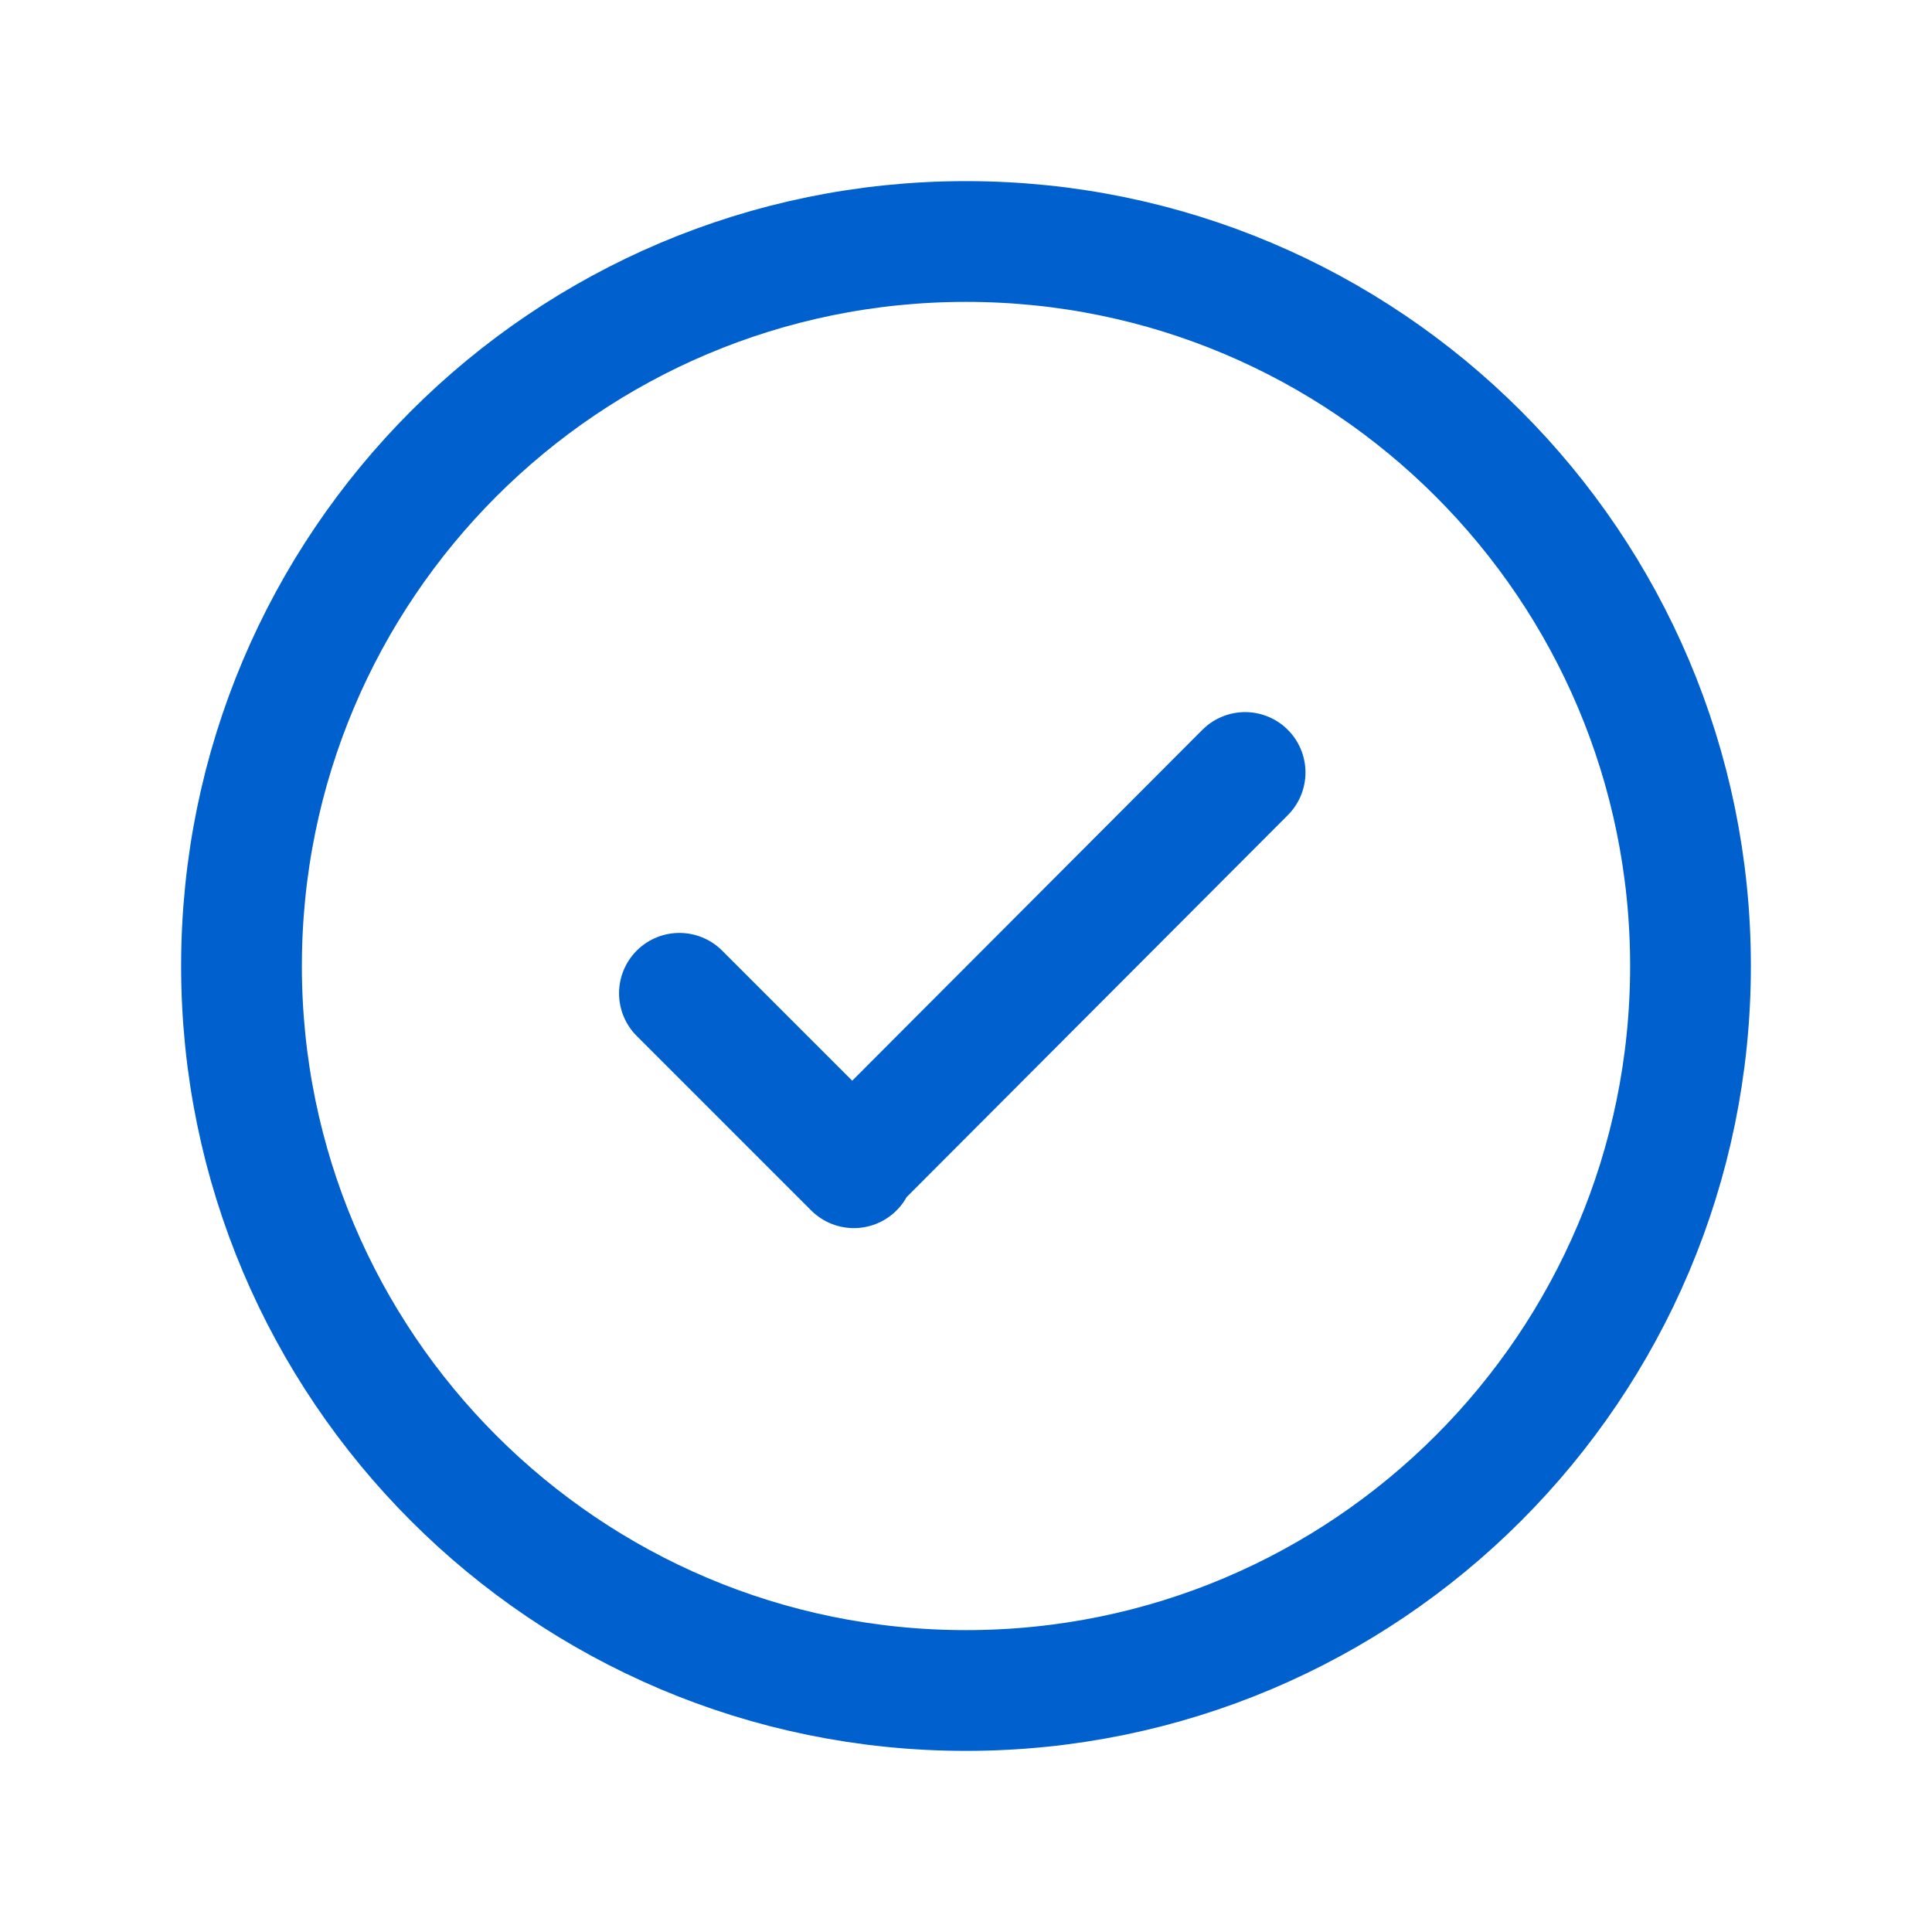
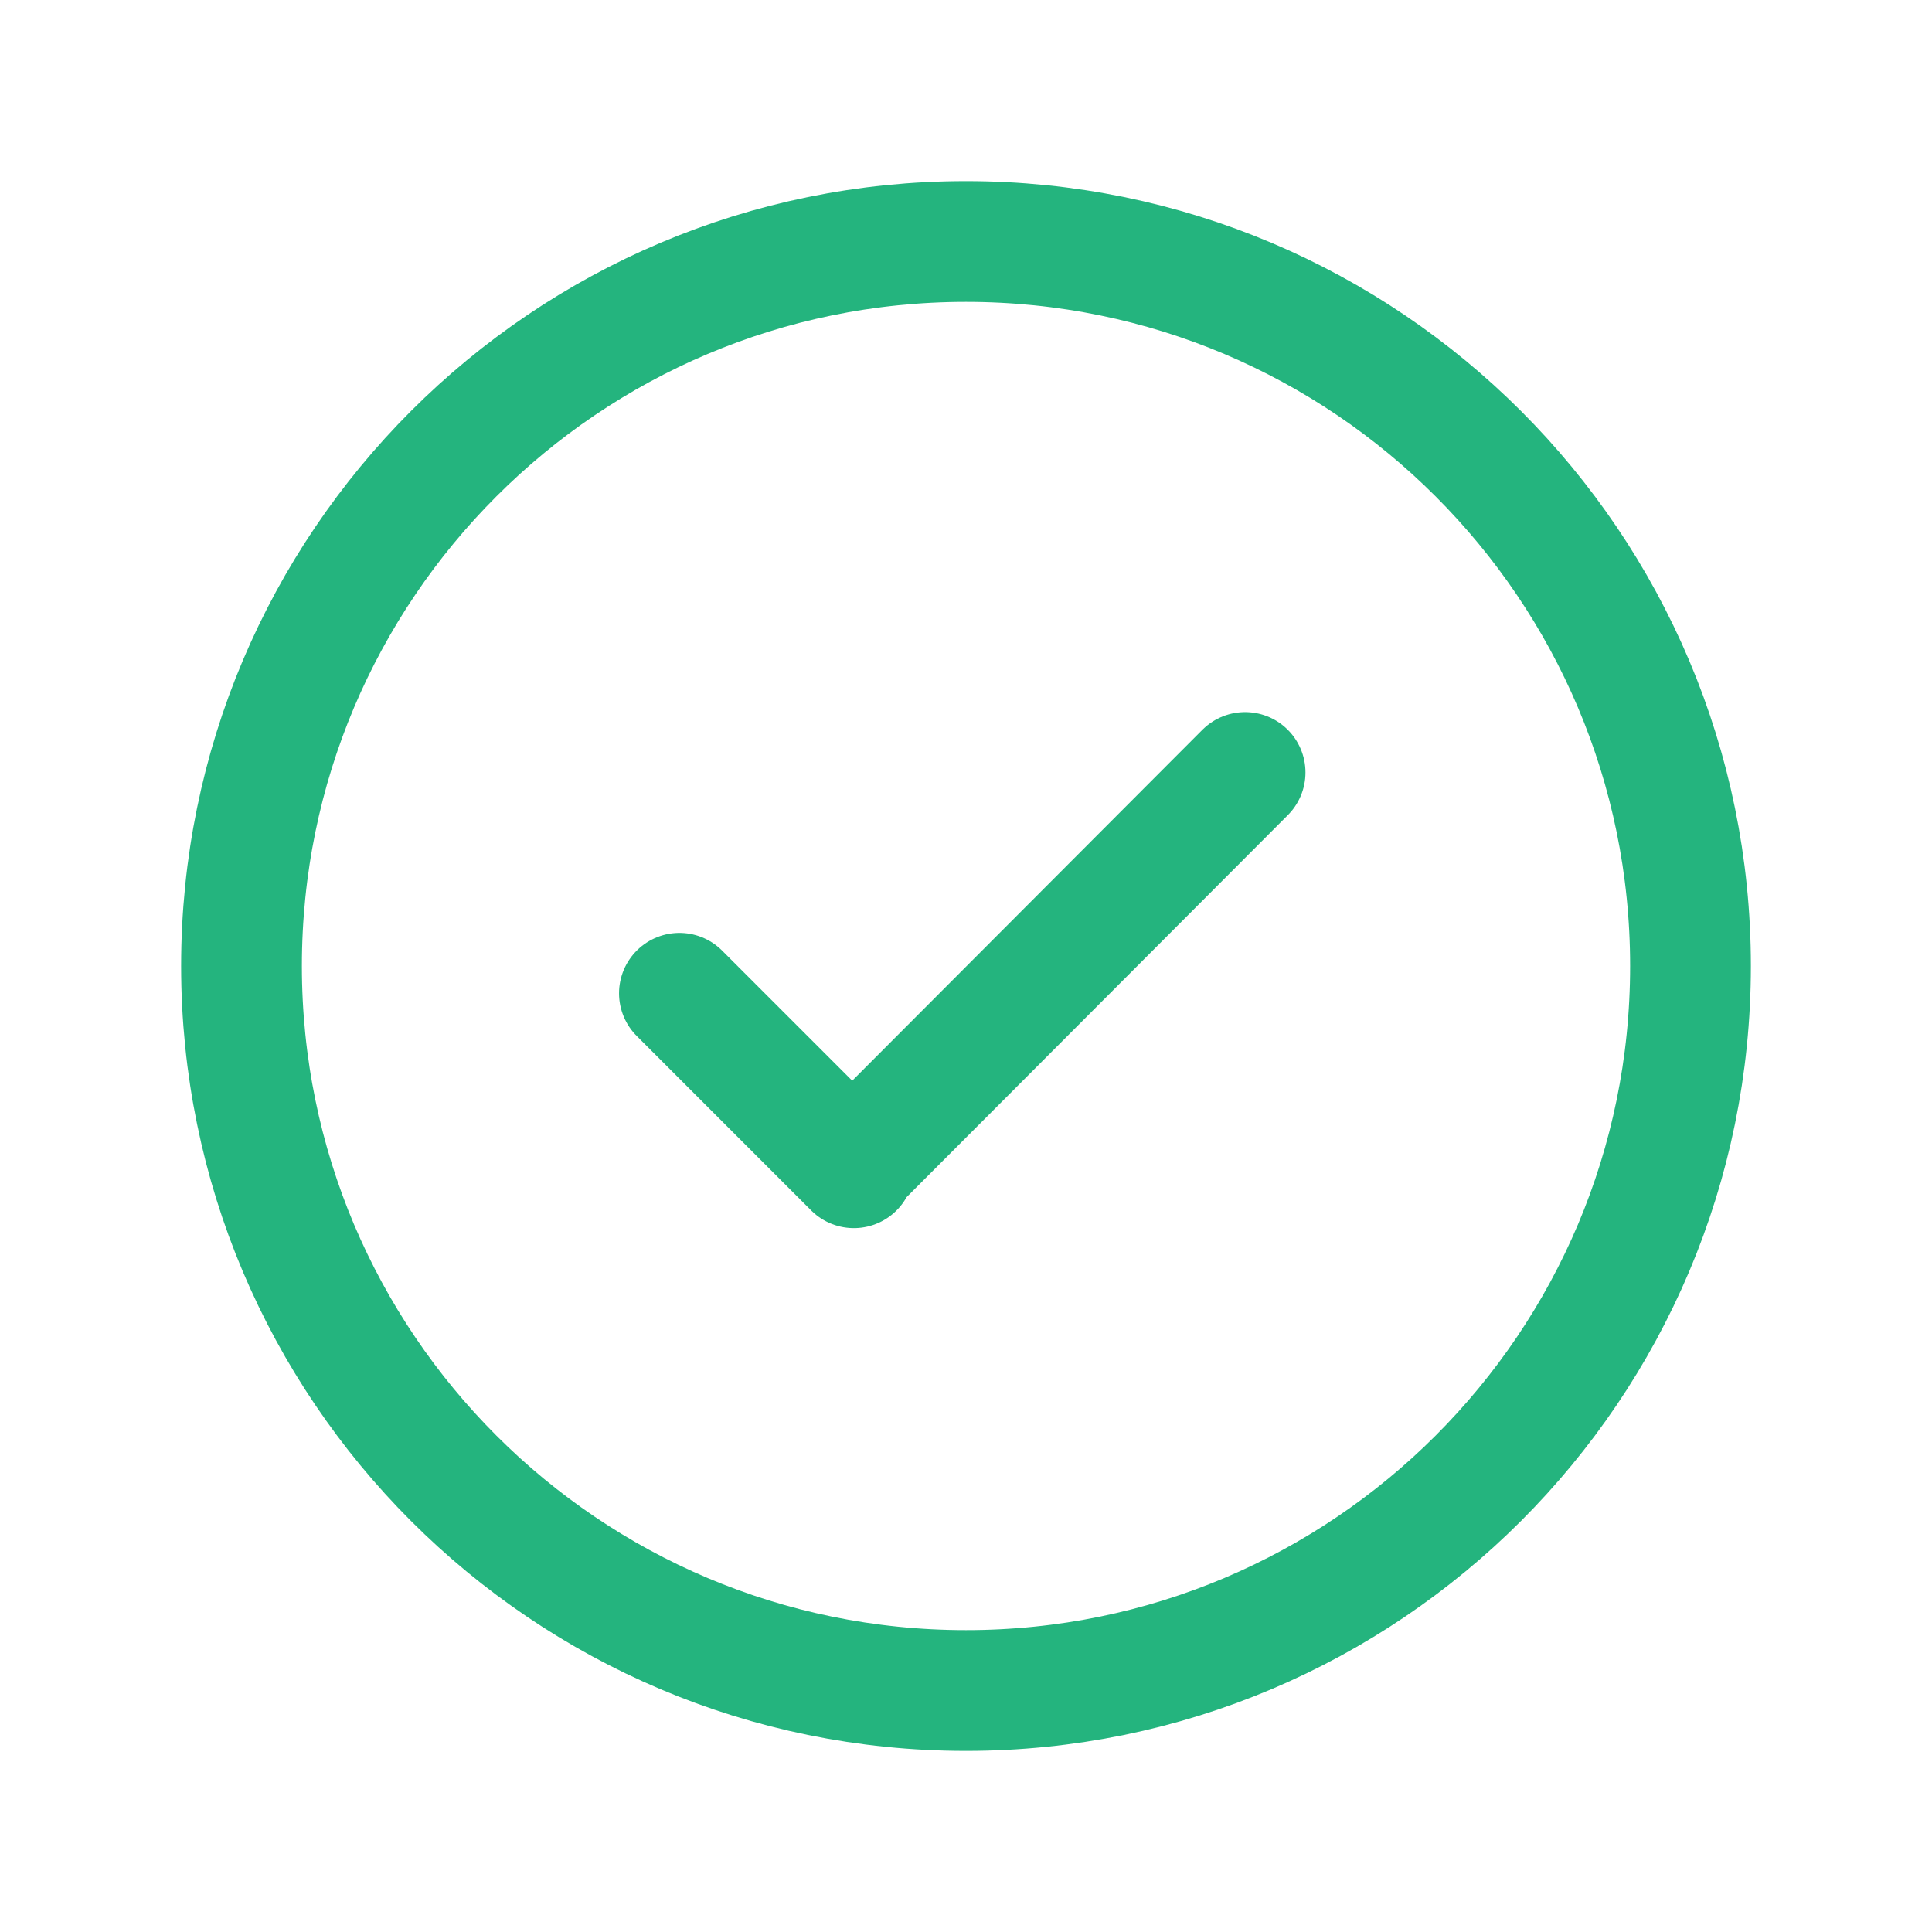
<svg xmlns="http://www.w3.org/2000/svg" viewBox="0 0 24 24">
-   <g stroke-linecap="round" stroke-width="1.5" stroke="#0060ce" fill="none" stroke-linejoin="round">
+   <g stroke-linecap="round" stroke-width="1.5" stroke="#24B47E" fill="none" stroke-linejoin="round">
    <path d="M12 3a9 9 0 1 0 0 18 9 9 0 1 0 0-18Z" />
    <path d="M8.44 12.339l2.167 2.167 -.02-.02 4.88-4.89" />
  </g>
  <path fill="none" d="M0 0h24v24H0Z" />
</svg>
